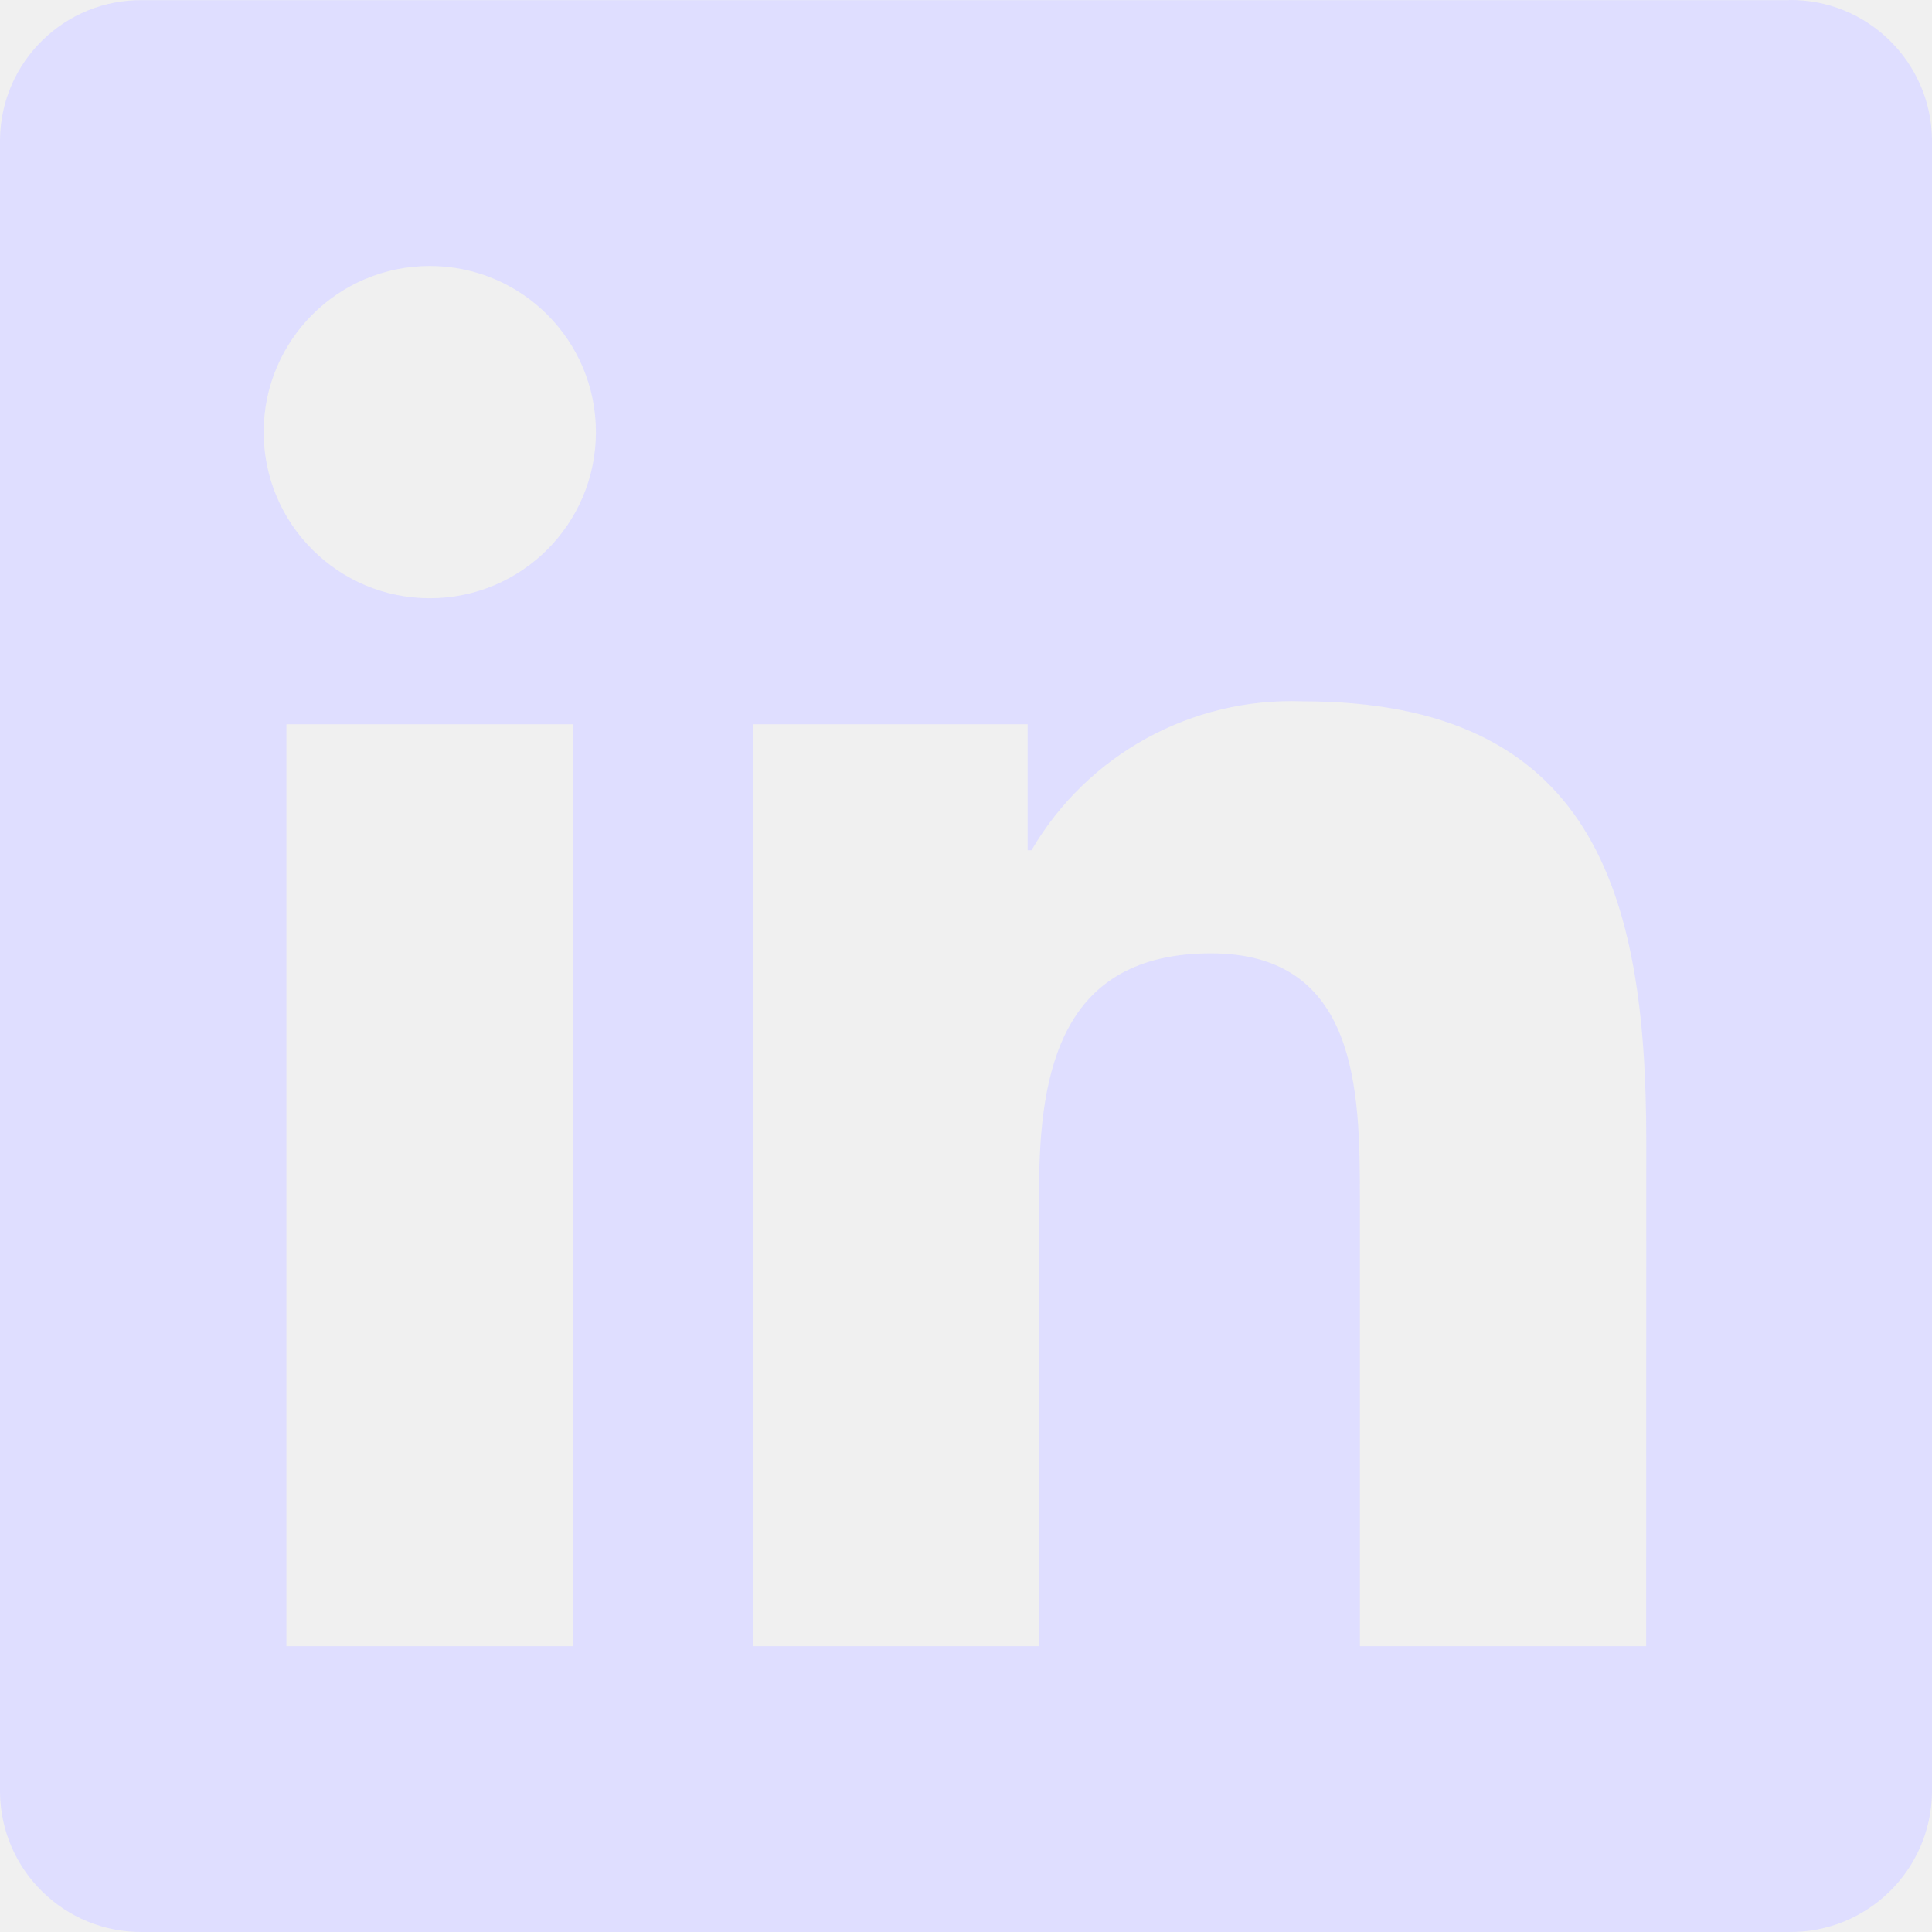
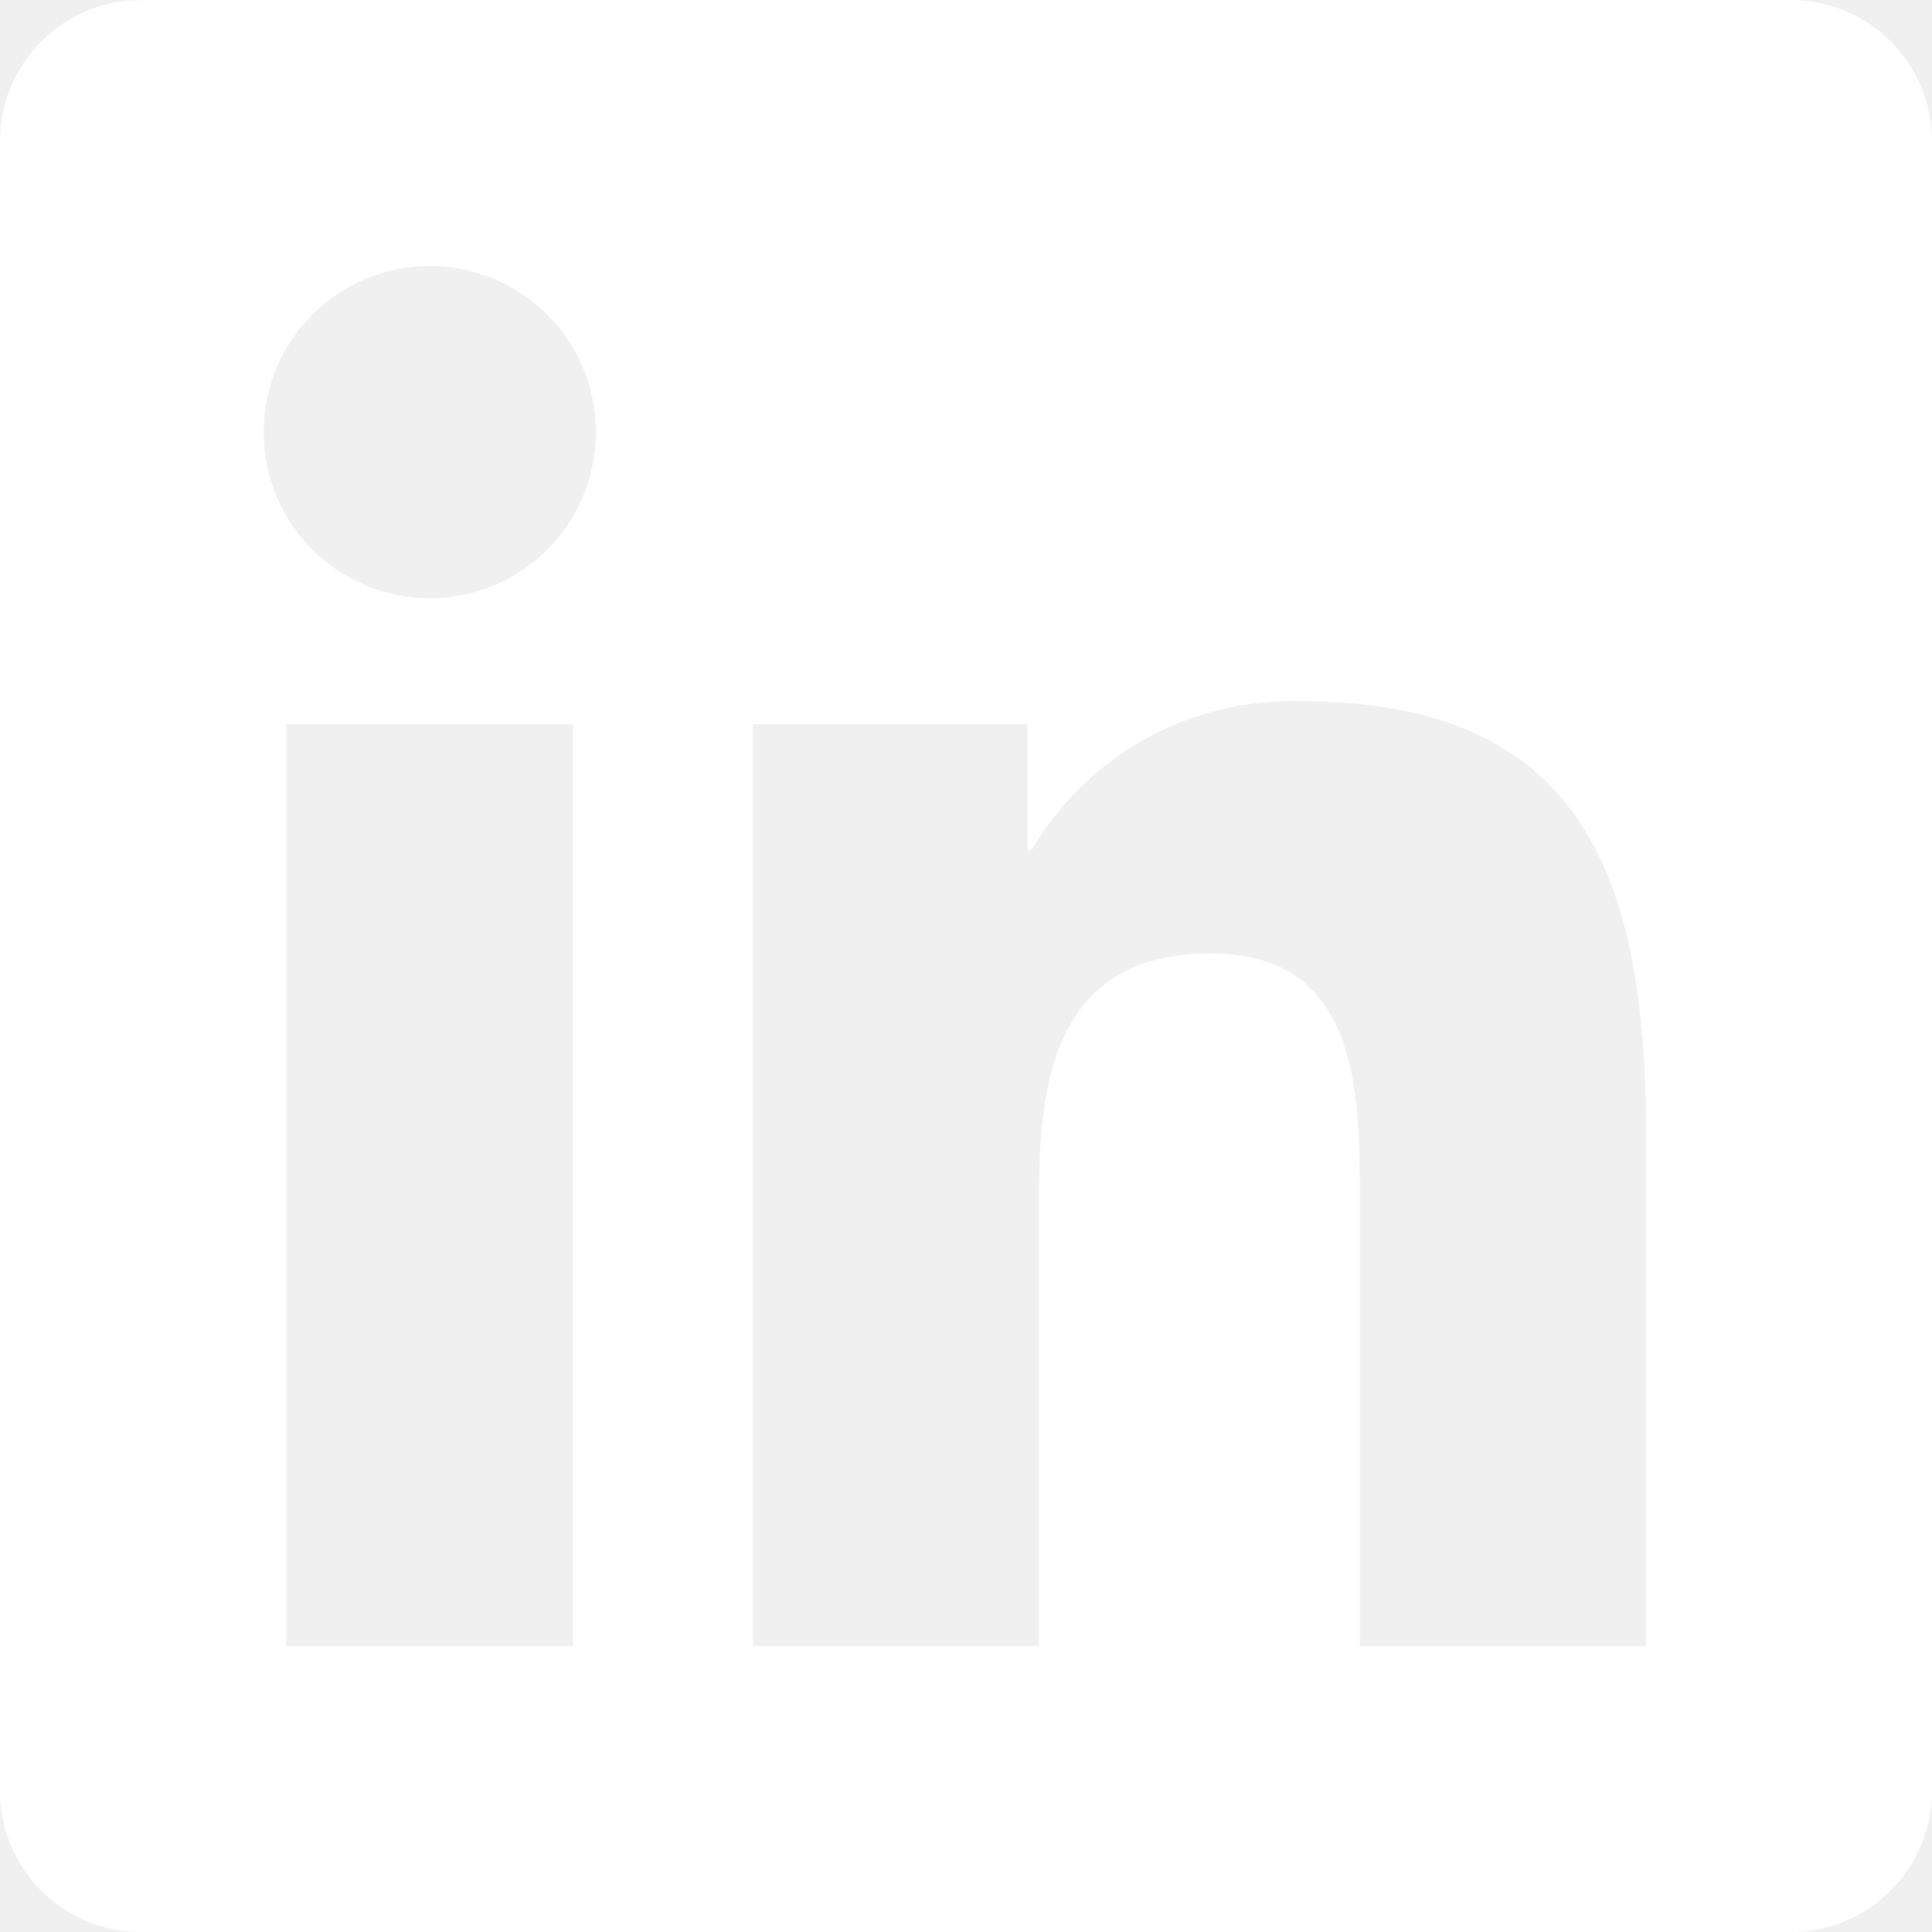
- <svg preserveAspectRatio="xMidYMid" viewBox="0 0 256 256">
-   <path d="M218.123 218.127h-37.931v-59.403c0-14.165-.253-32.4-19.728-32.4-19.756 0-22.779 15.434-22.779 31.369v60.43h-37.93V95.967h36.413v16.694h.51a39.907 39.907 0 0 1 35.928-19.733c38.445 0 45.533 25.288 45.533 58.186l-.016 67.013ZM56.955 79.27c-12.157.002-22.014-9.852-22.016-22.009-.002-12.157 9.851-22.014 22.008-22.016 12.157-.003 22.014 9.851 22.016 22.008A22.013 22.013 0 0 1 56.955 79.27m18.966 138.858H37.95V95.967h37.97v122.16ZM237.033.018H18.89C8.58-.098.125 8.161-.001 18.471v219.053c.122 10.315 8.576 18.582 18.89 18.474h218.144c10.336.128 18.823-8.139 18.966-18.474V18.454c-.147-10.33-8.635-18.588-18.966-18.453" fill="#dfdeff" />
+ <svg xmlns="http://www.w3.org/2000/svg" preserveAspectRatio="xMidYMid" viewBox="0 0 256 256">
+   <path d="M218.123 218.127h-37.931v-59.403c0-14.165-.253-32.4-19.728-32.4-19.756 0-22.779 15.434-22.779 31.369v60.43h-37.93V95.967h36.413v16.694h.51a39.907 39.907 0 0 1 35.928-19.733c38.445 0 45.533 25.288 45.533 58.186l-.016 67.013ZM56.955 79.27c-12.157.002-22.014-9.852-22.016-22.009-.002-12.157 9.851-22.014 22.008-22.016 12.157-.003 22.014 9.851 22.016 22.008A22.013 22.013 0 0 1 56.955 79.27m18.966 138.858H37.95V95.967h37.97v122.16ZM237.033.018H18.89C8.58-.098.125 8.161-.001 18.471v219.053c.122 10.315 8.576 18.582 18.89 18.474h218.144c10.336.128 18.823-8.139 18.966-18.474V18.454c-.147-10.33-8.635-18.588-18.966-18.453" fill="#fff" />
</svg>
